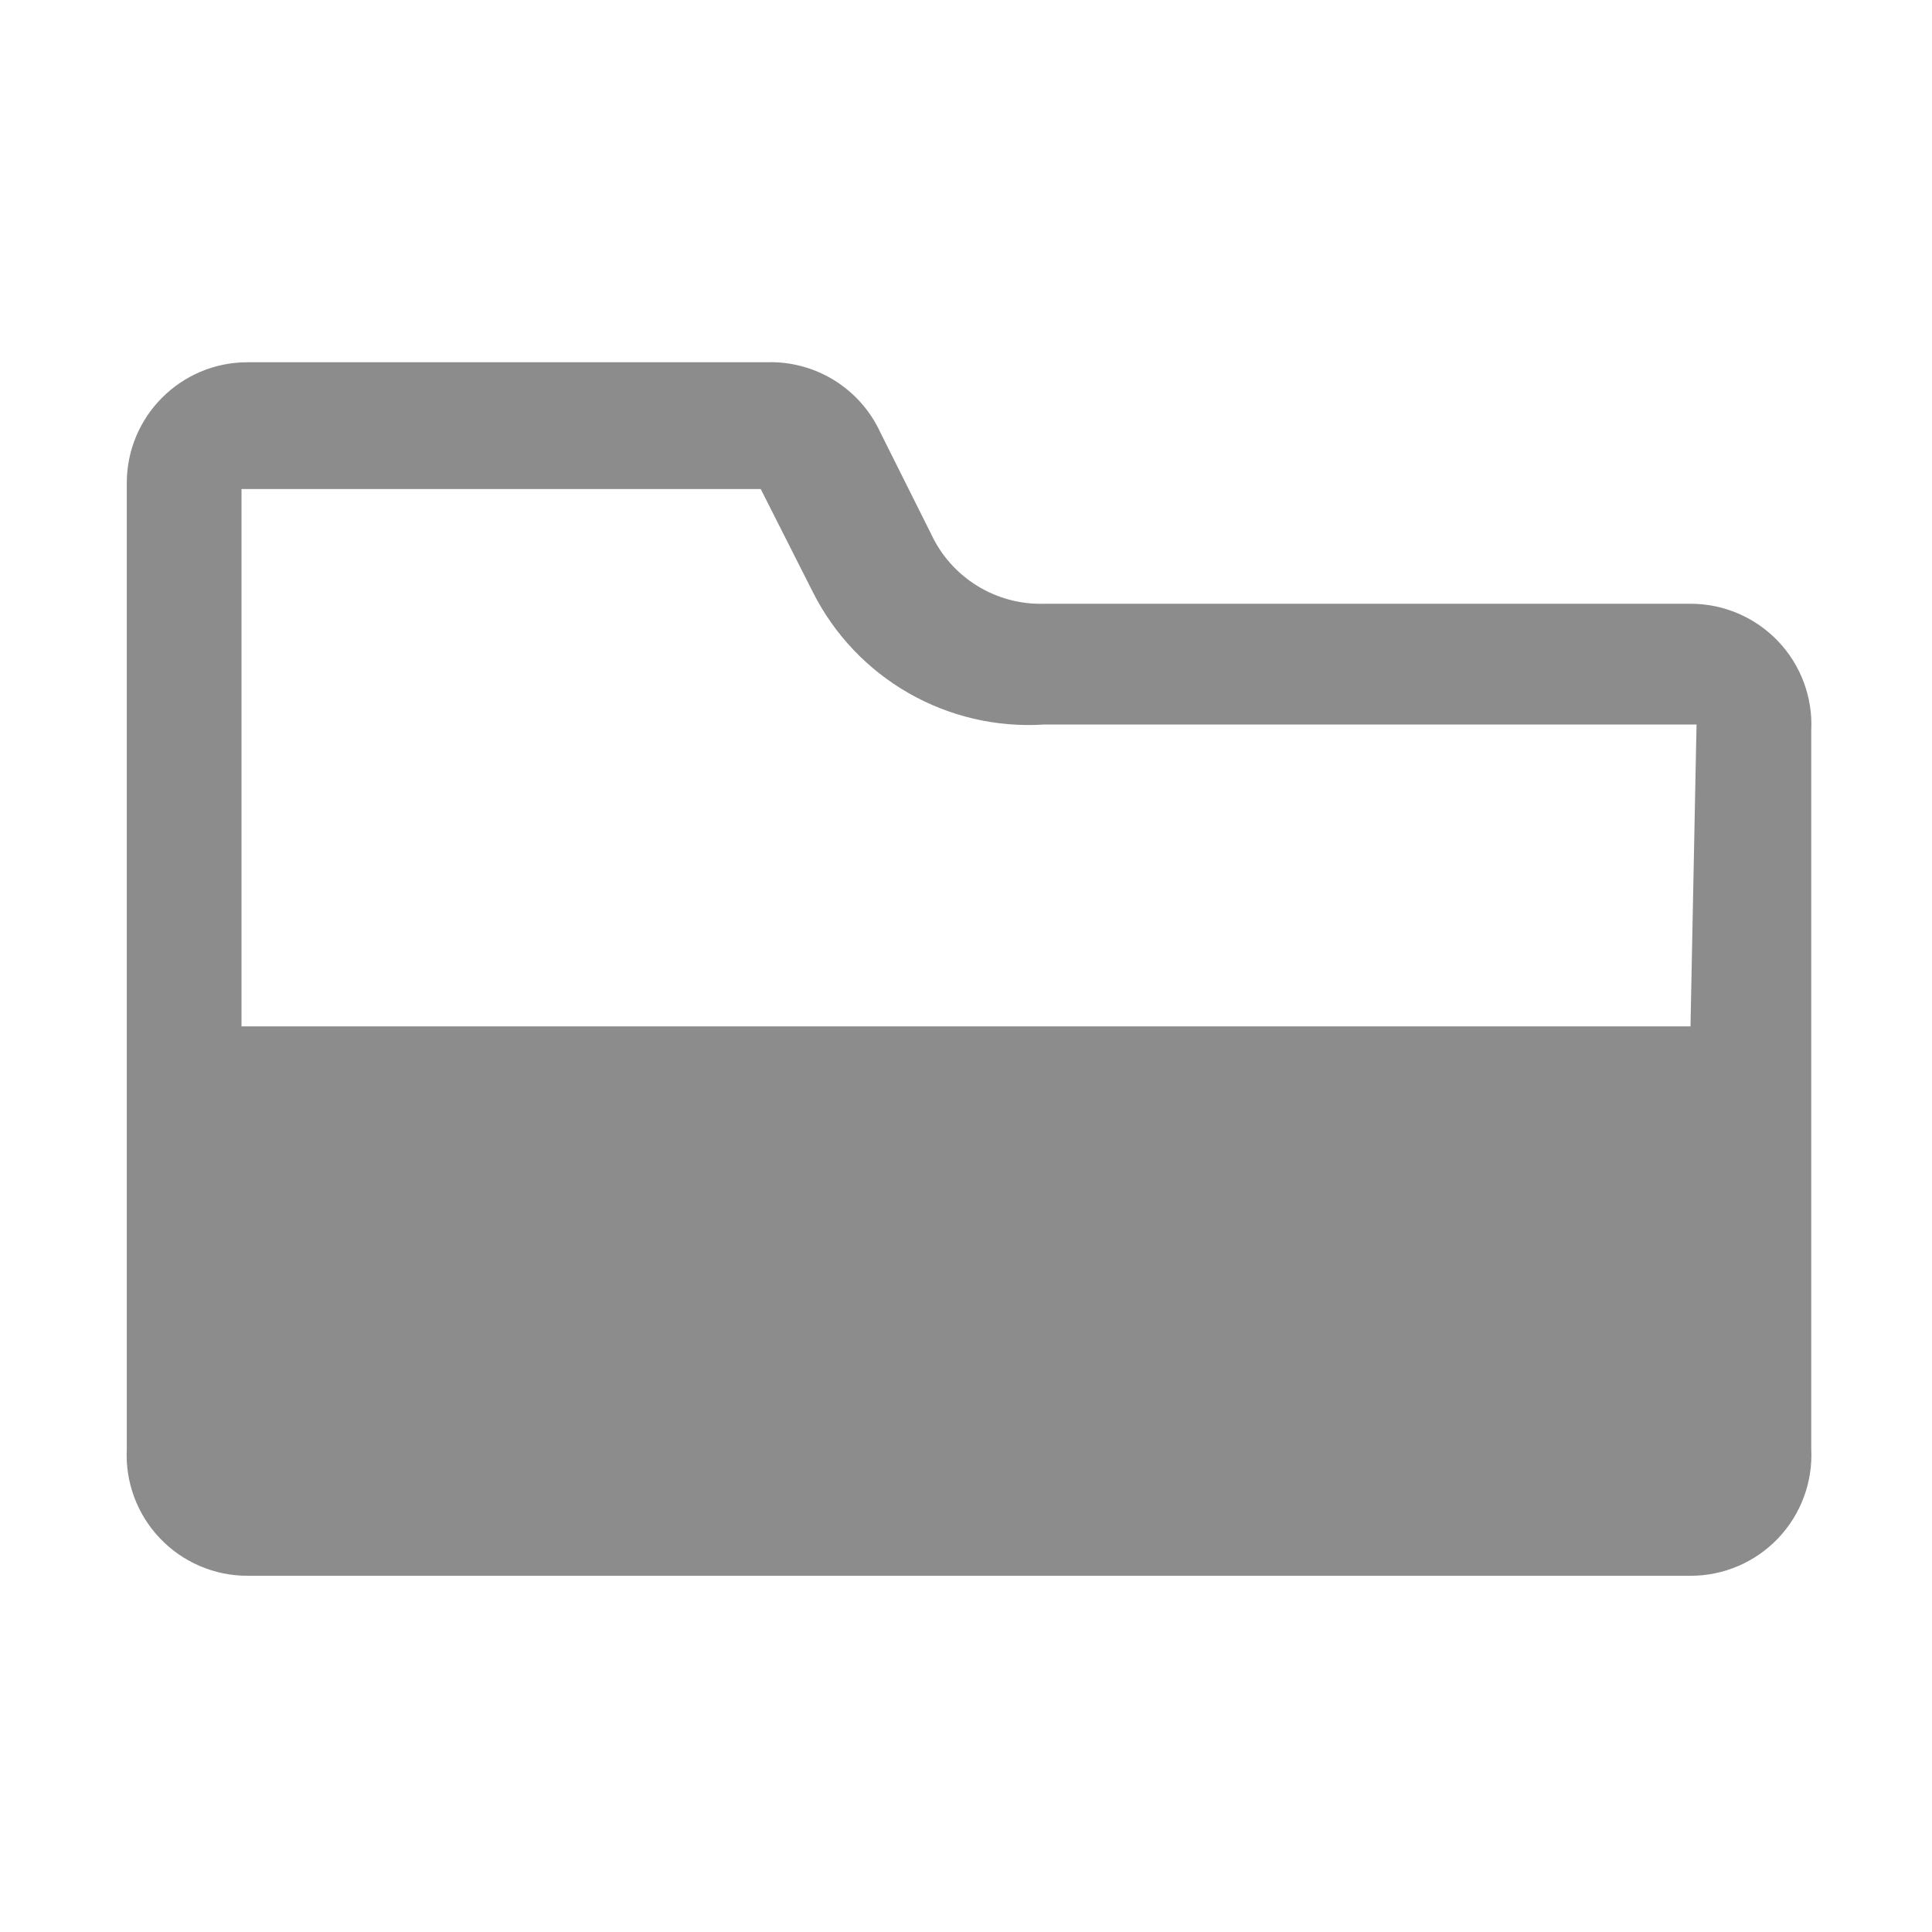
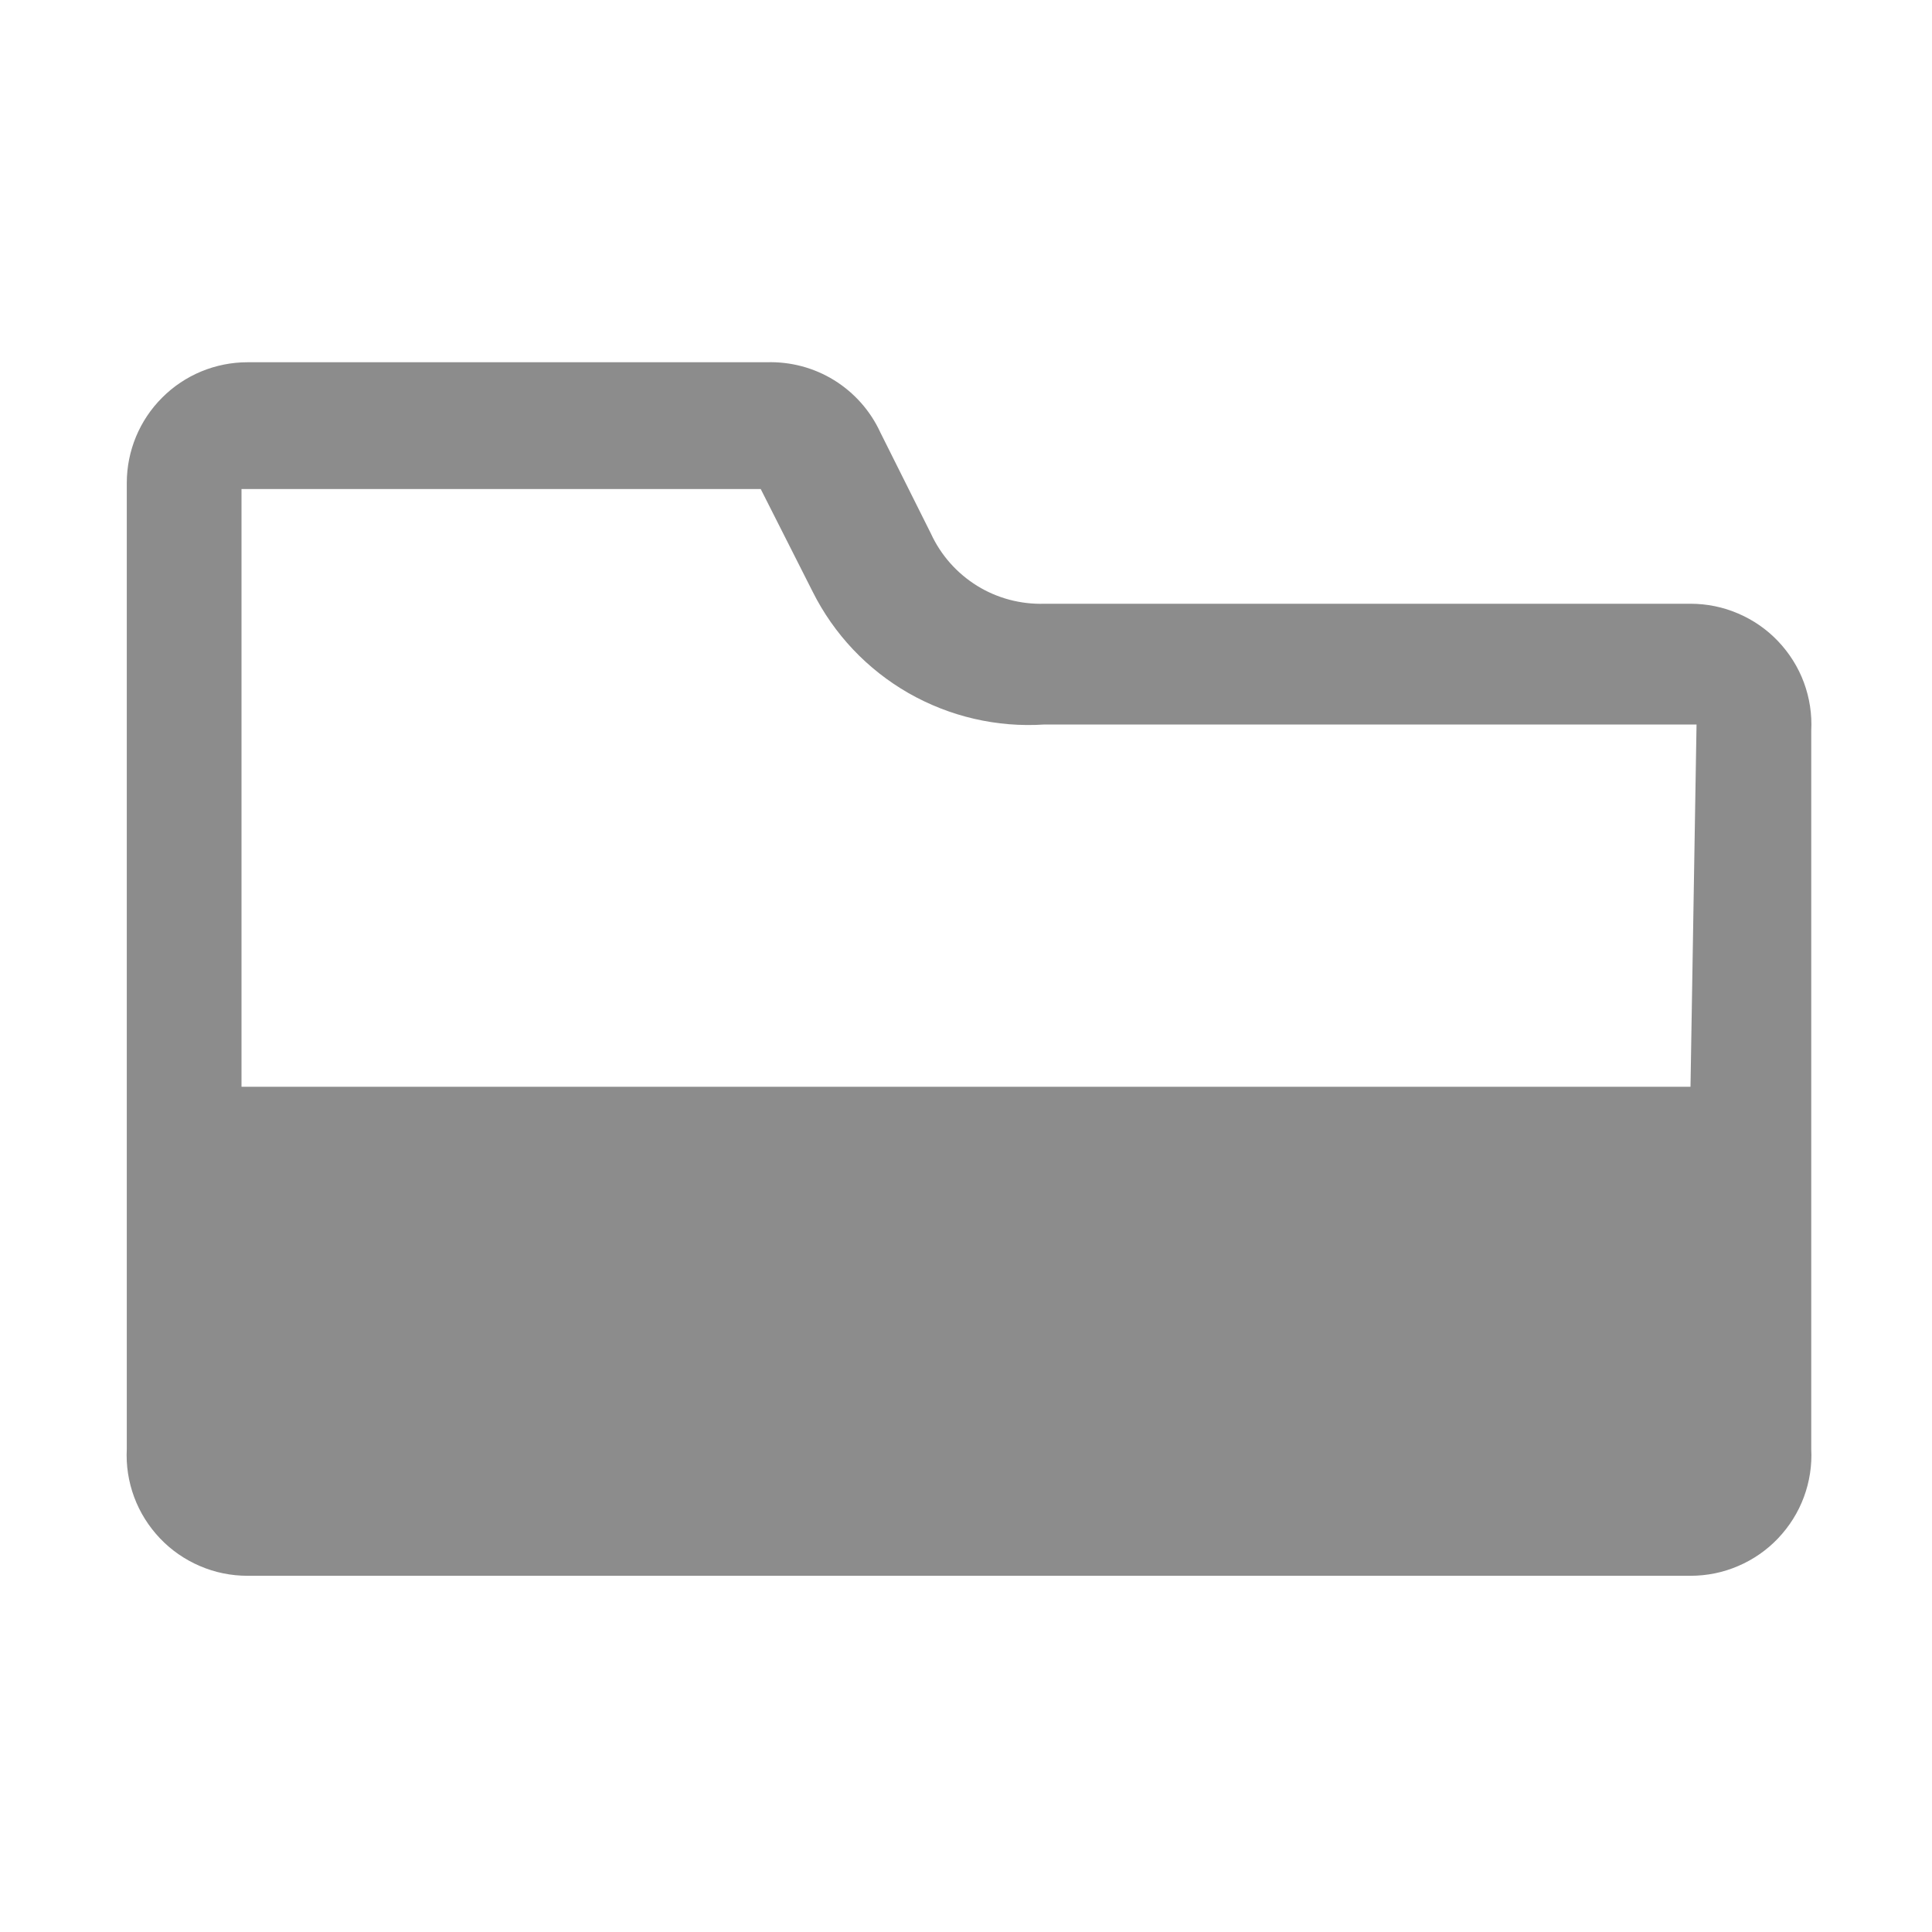
- <svg xmlns="http://www.w3.org/2000/svg" id="Calque_1" data-name="Calque 1" viewBox="0 0 16 16">
-   <defs>
-     <style>.cls-1{opacity:0.45;}</style>
-   </defs>
-   <path class="cls-1" d="M14,5H8.65a1,1,0,0,1-.94-.58l-.42-.84A1,1,0,0,0,6.35,3H2.05a1,1,0,0,0-1,1V12a1,1,0,0,0,1,1.05H14A1,1,0,0,0,15,12V6.05A1,1,0,0,0,14,5ZM14,8.5H2V4.05l0,0h4.3l0,0,.43.85A2,2,0,0,0,8.65,6H14l.05,0Z" />
+ <svg xmlns="http://www.w3.org/2000/svg" width="16" height="16" viewBox="0 0 16 16" fill="none">
+   <path opacity="0.45" d="M14 5H8.65C8.454 5.006 8.26 4.955 8.093 4.852C7.925 4.748 7.792 4.598 7.71 4.42L7.29 3.58C7.208 3.402 7.075 3.252 6.907 3.148C6.74 3.045 6.546 2.994 6.35 3H2.05C1.785 3 1.53 3.105 1.343 3.293C1.155 3.48 1.05 3.735 1.05 4V12C1.043 12.136 1.064 12.271 1.111 12.398C1.158 12.525 1.231 12.641 1.325 12.74C1.418 12.838 1.531 12.916 1.655 12.969C1.78 13.023 1.914 13.05 2.05 13.05H14C14.136 13.05 14.27 13.023 14.395 12.969C14.519 12.916 14.632 12.838 14.725 12.74C14.819 12.641 14.892 12.525 14.939 12.398C14.986 12.271 15.007 12.136 15 12V6.05C15.007 5.915 14.986 5.779 14.939 5.652C14.892 5.525 14.819 5.409 14.725 5.31C14.632 5.212 14.519 5.134 14.395 5.081C14.27 5.027 14.136 5 14 5ZM14 9H2V4.05H6.3L6.73 4.9C6.906 5.252 7.182 5.544 7.524 5.74C7.866 5.935 8.257 6.026 8.65 6H14H14.05L14 9Z" fill="black" />
</svg>
